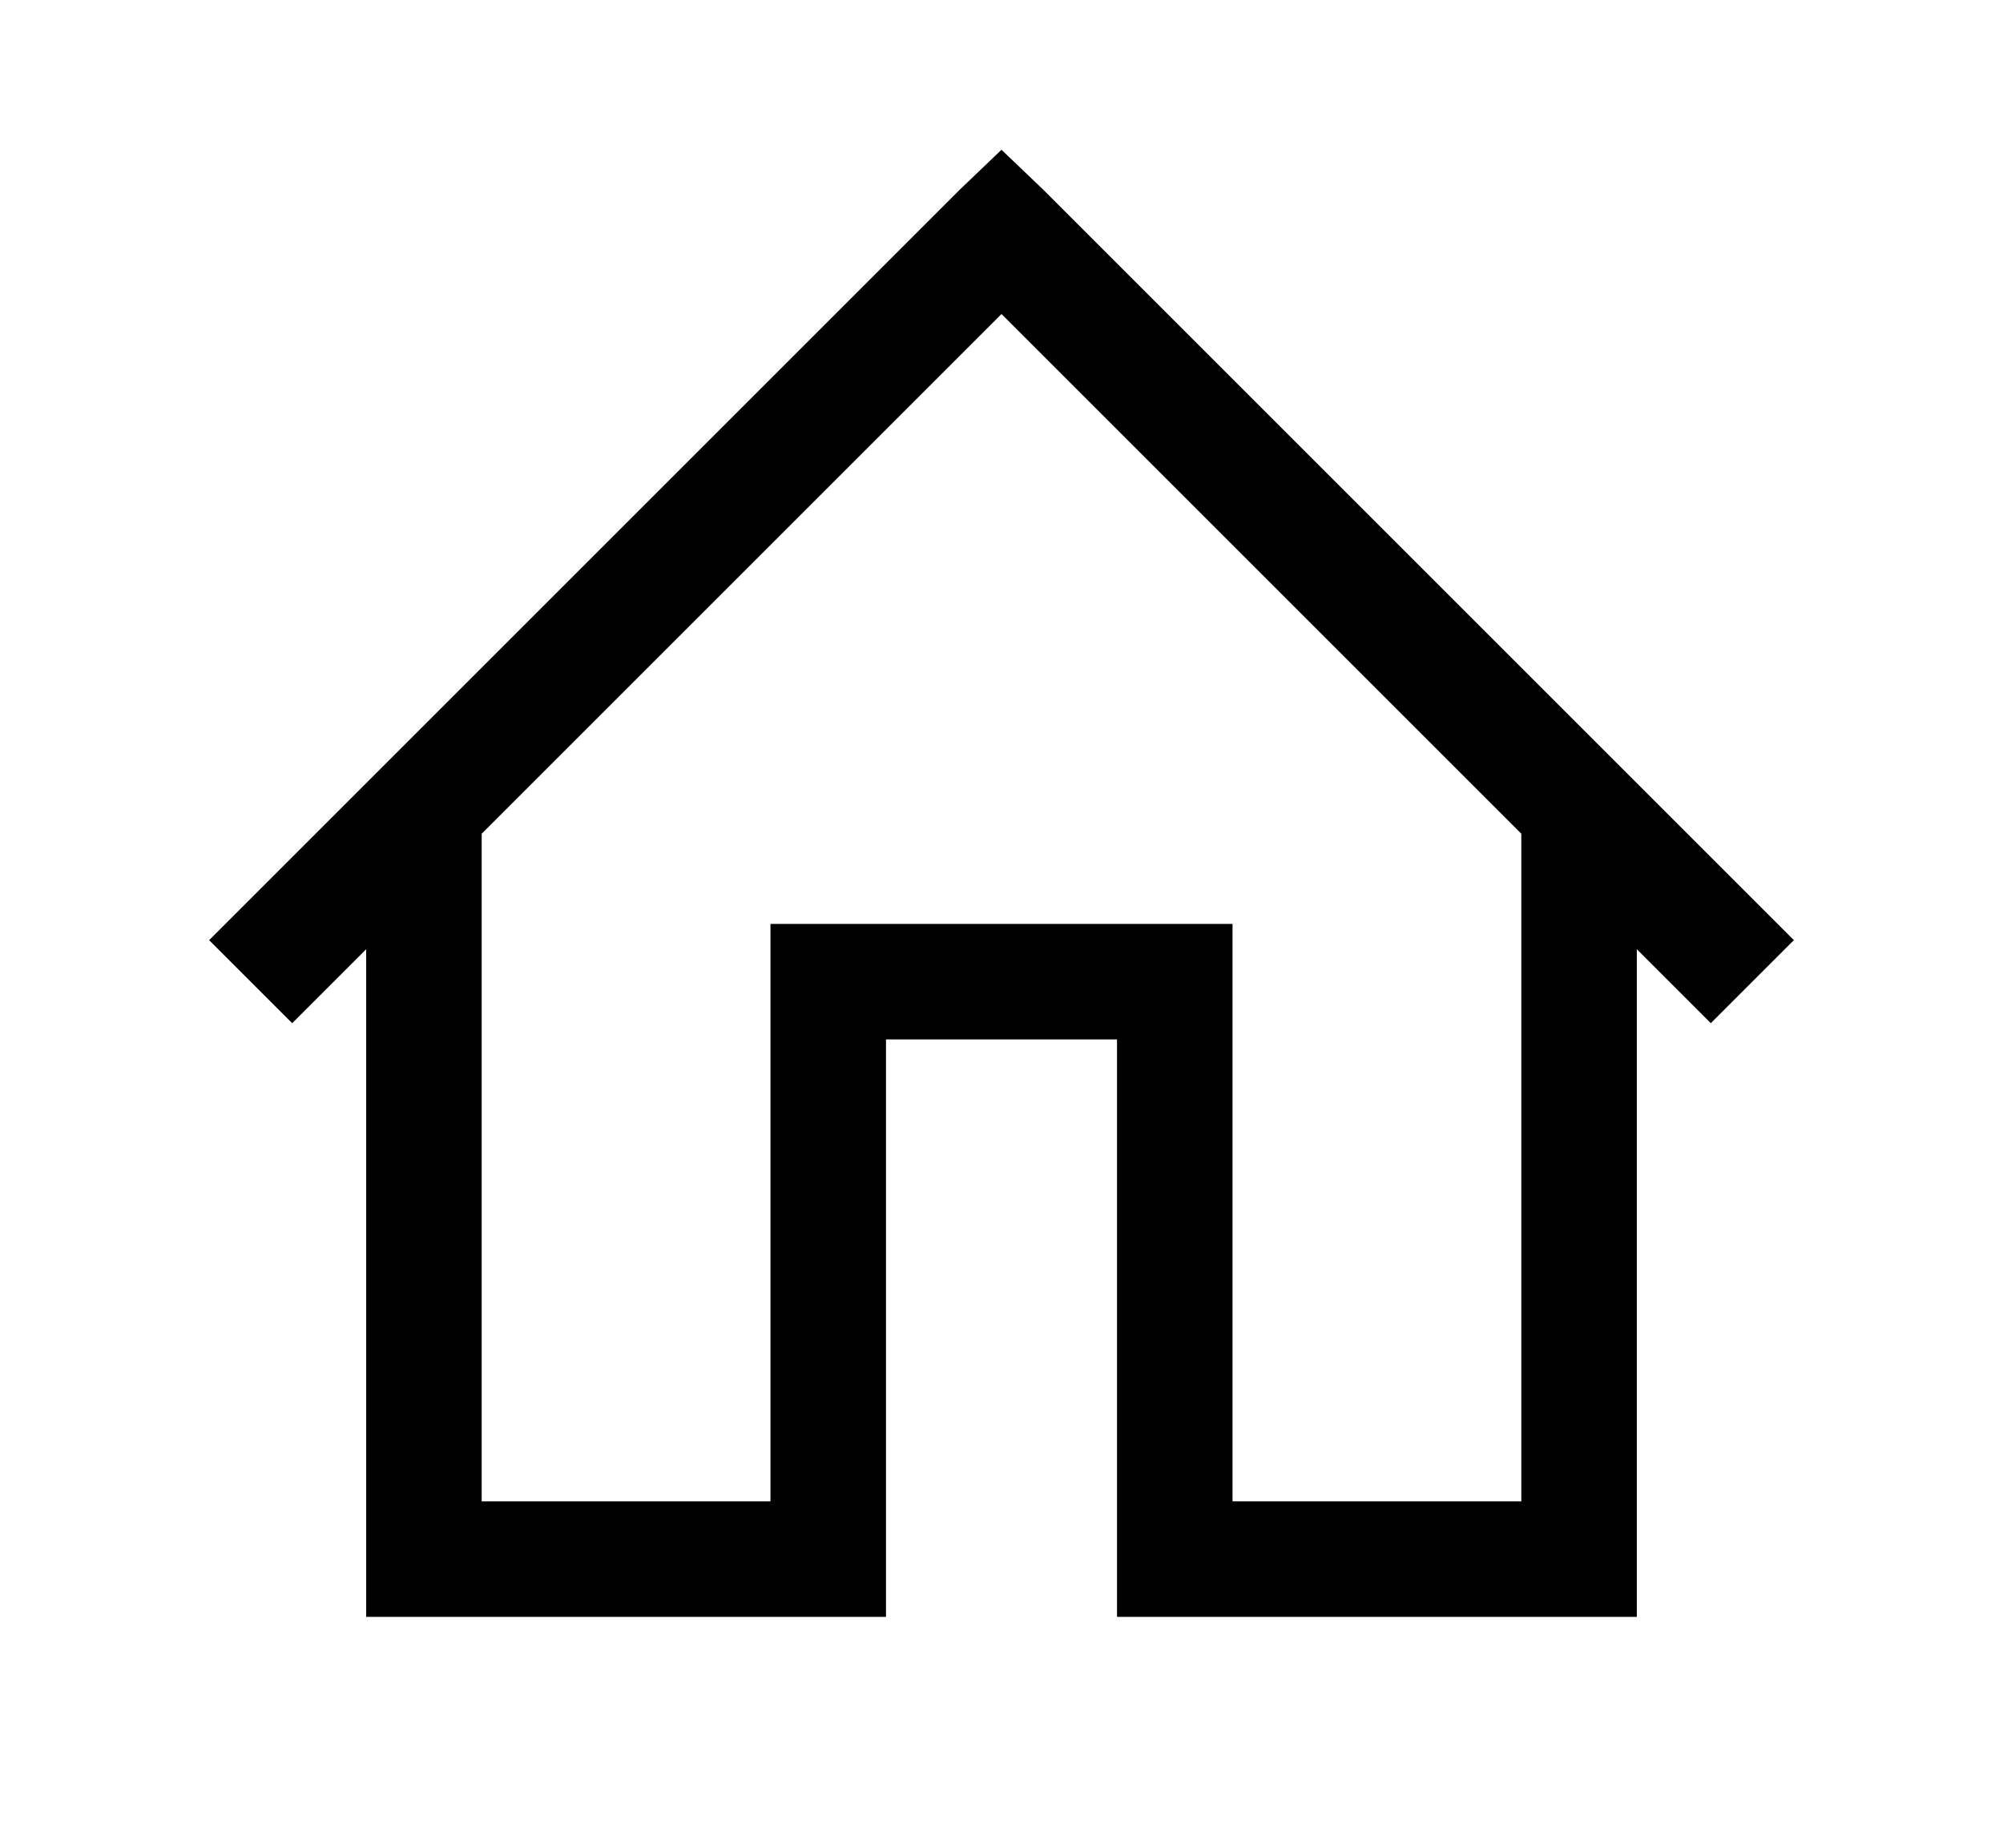
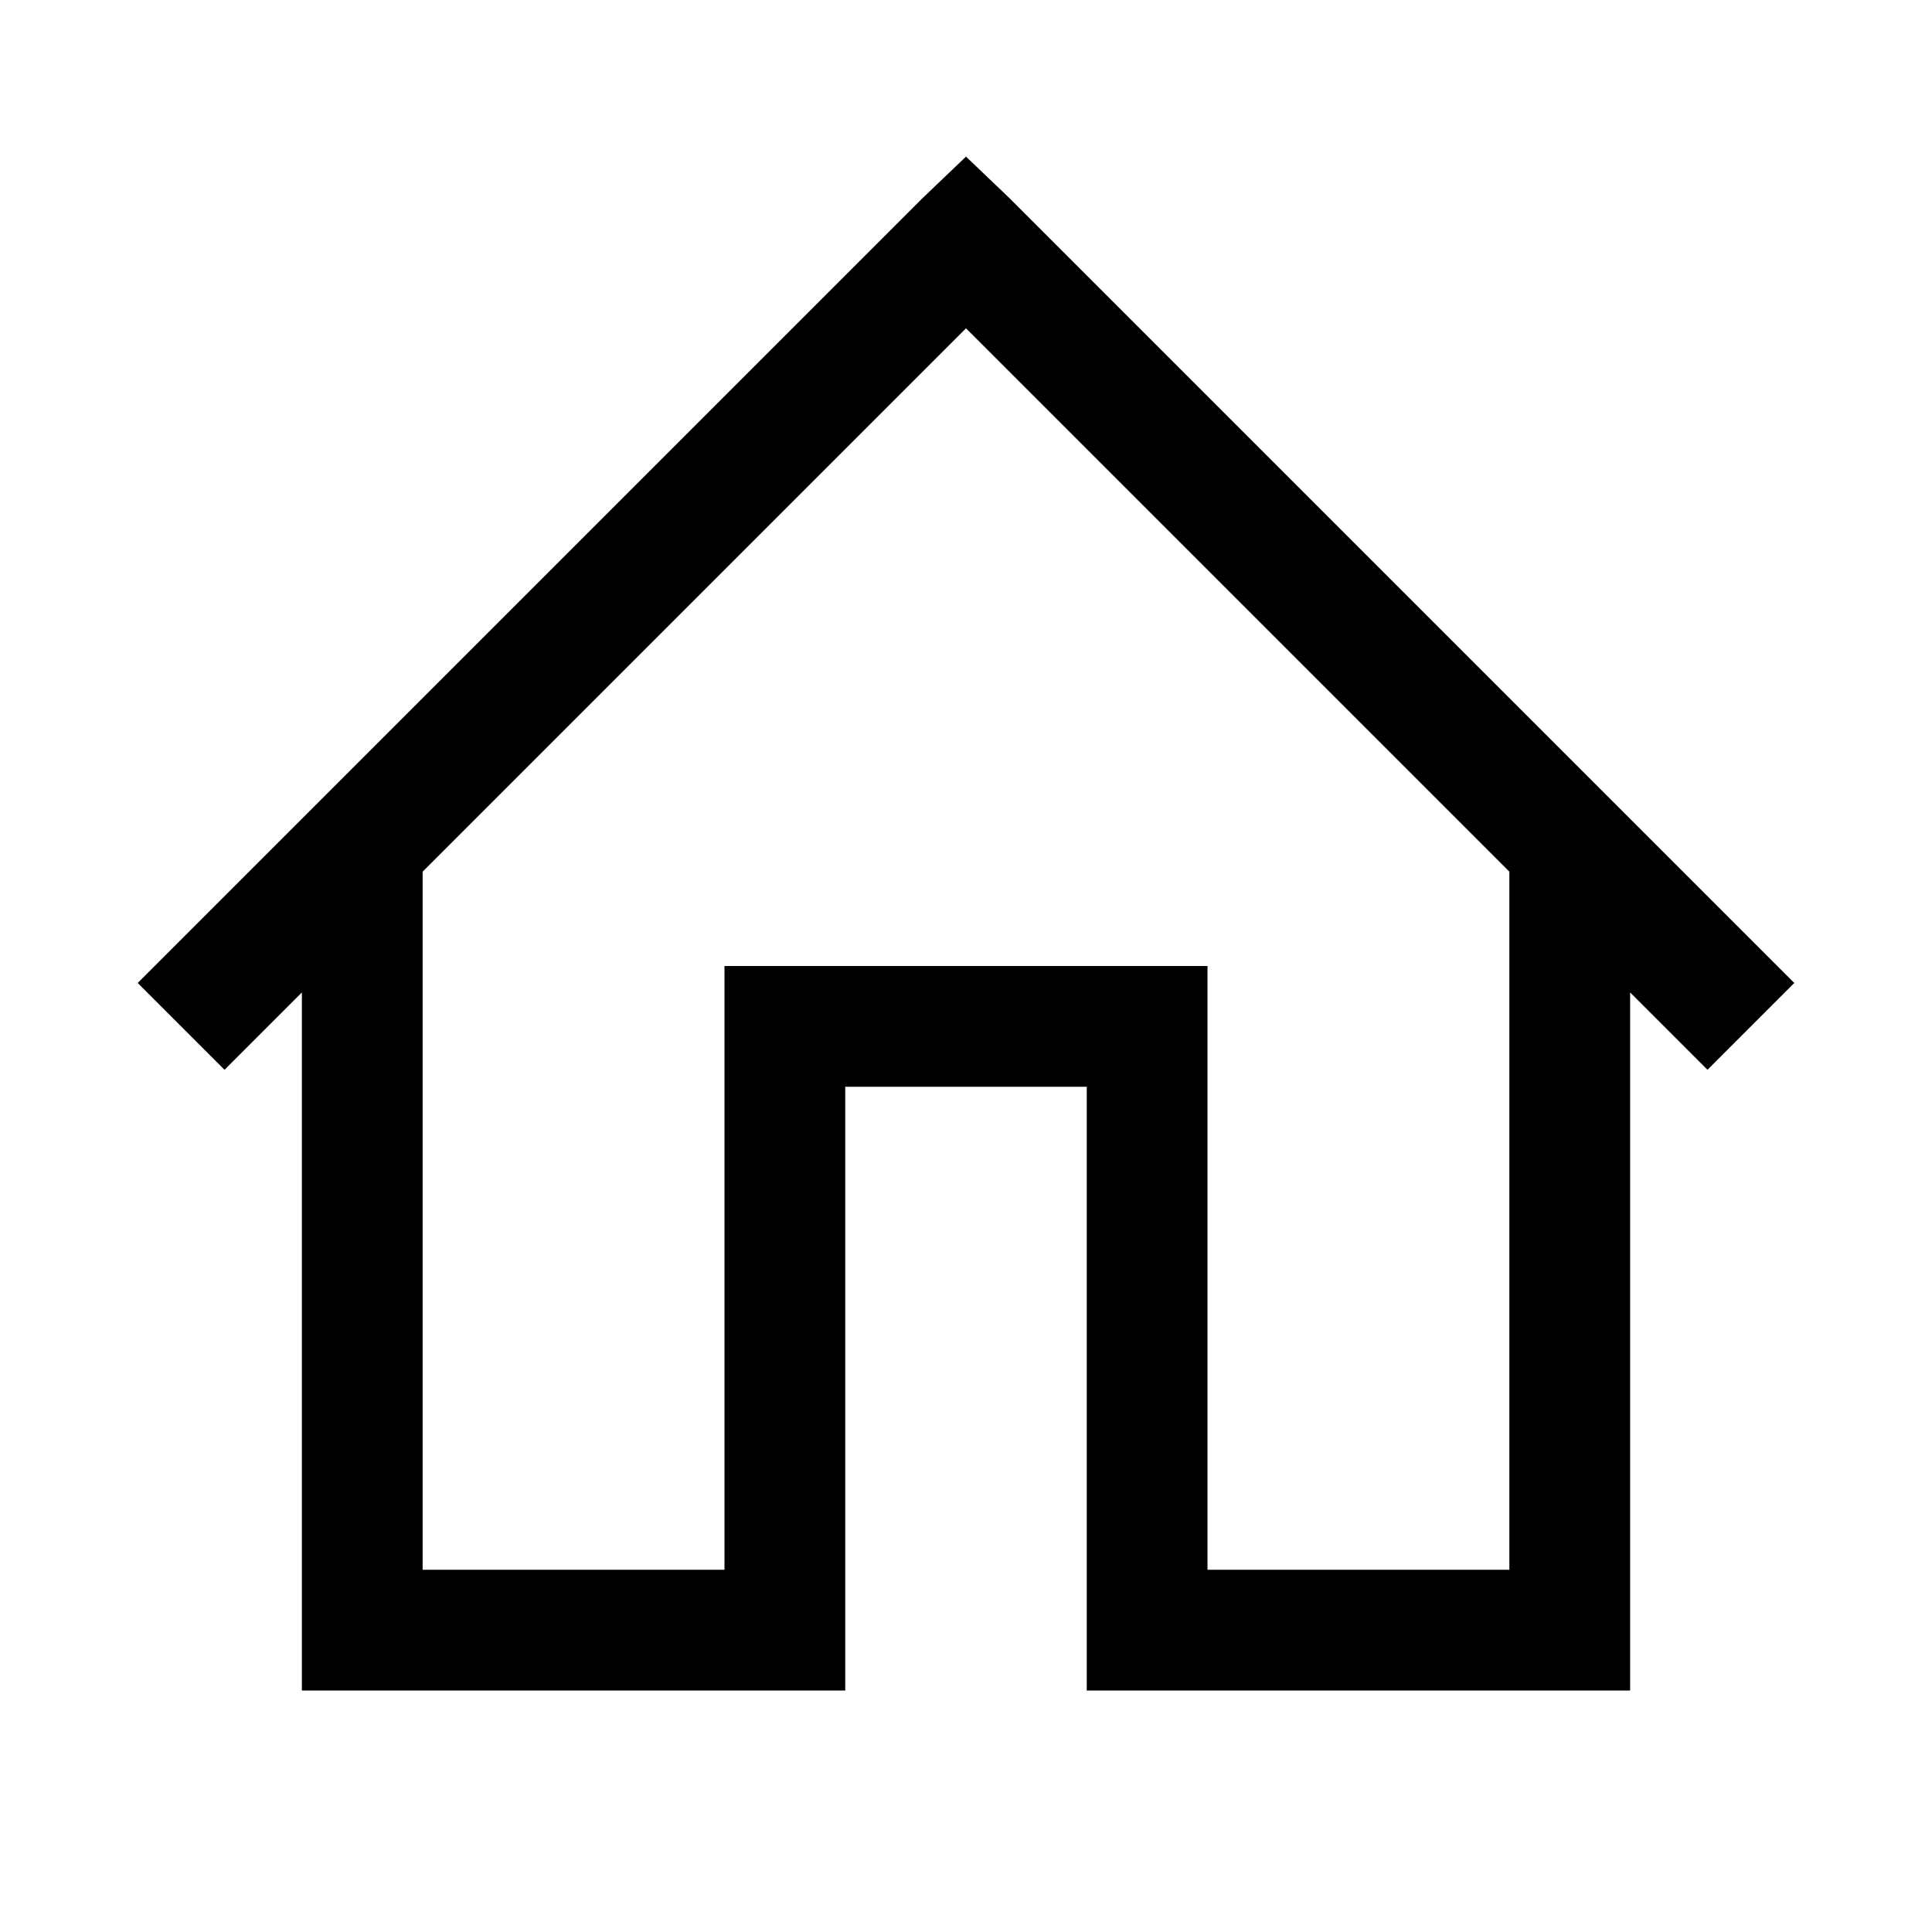
- <svg xmlns="http://www.w3.org/2000/svg" xmlns:xlink="http://www.w3.org/1999/xlink">
+ <svg xmlns="http://www.w3.org/2000/svg" xmlns:xlink="http://www.w3.org/1999/xlink" viewBox="0 0 128 128">
  <symbol id="svg-home" viewBox="0 0 32 32">
    <path class="svg-fill" d="M 16 2.594 L 15.281 3.281 L 2.281 16.281 L 3.719 17.719 L 5 16.438 L 5 28 L 14 28 L 14 18 L 18 18 L 18 28 L 27 28 L 27 16.438 L 28.281 17.719 L 29.719 16.281 L 16.719 3.281 Z M 16 5.438 L 25 14.438 L 25 26 L 20 26 L 20 16 L 12 16 L 12 26 L 7 26 L 7 14.438 Z" />
  </symbol>
  <use xlink:href="#svg-home" />
</svg>
